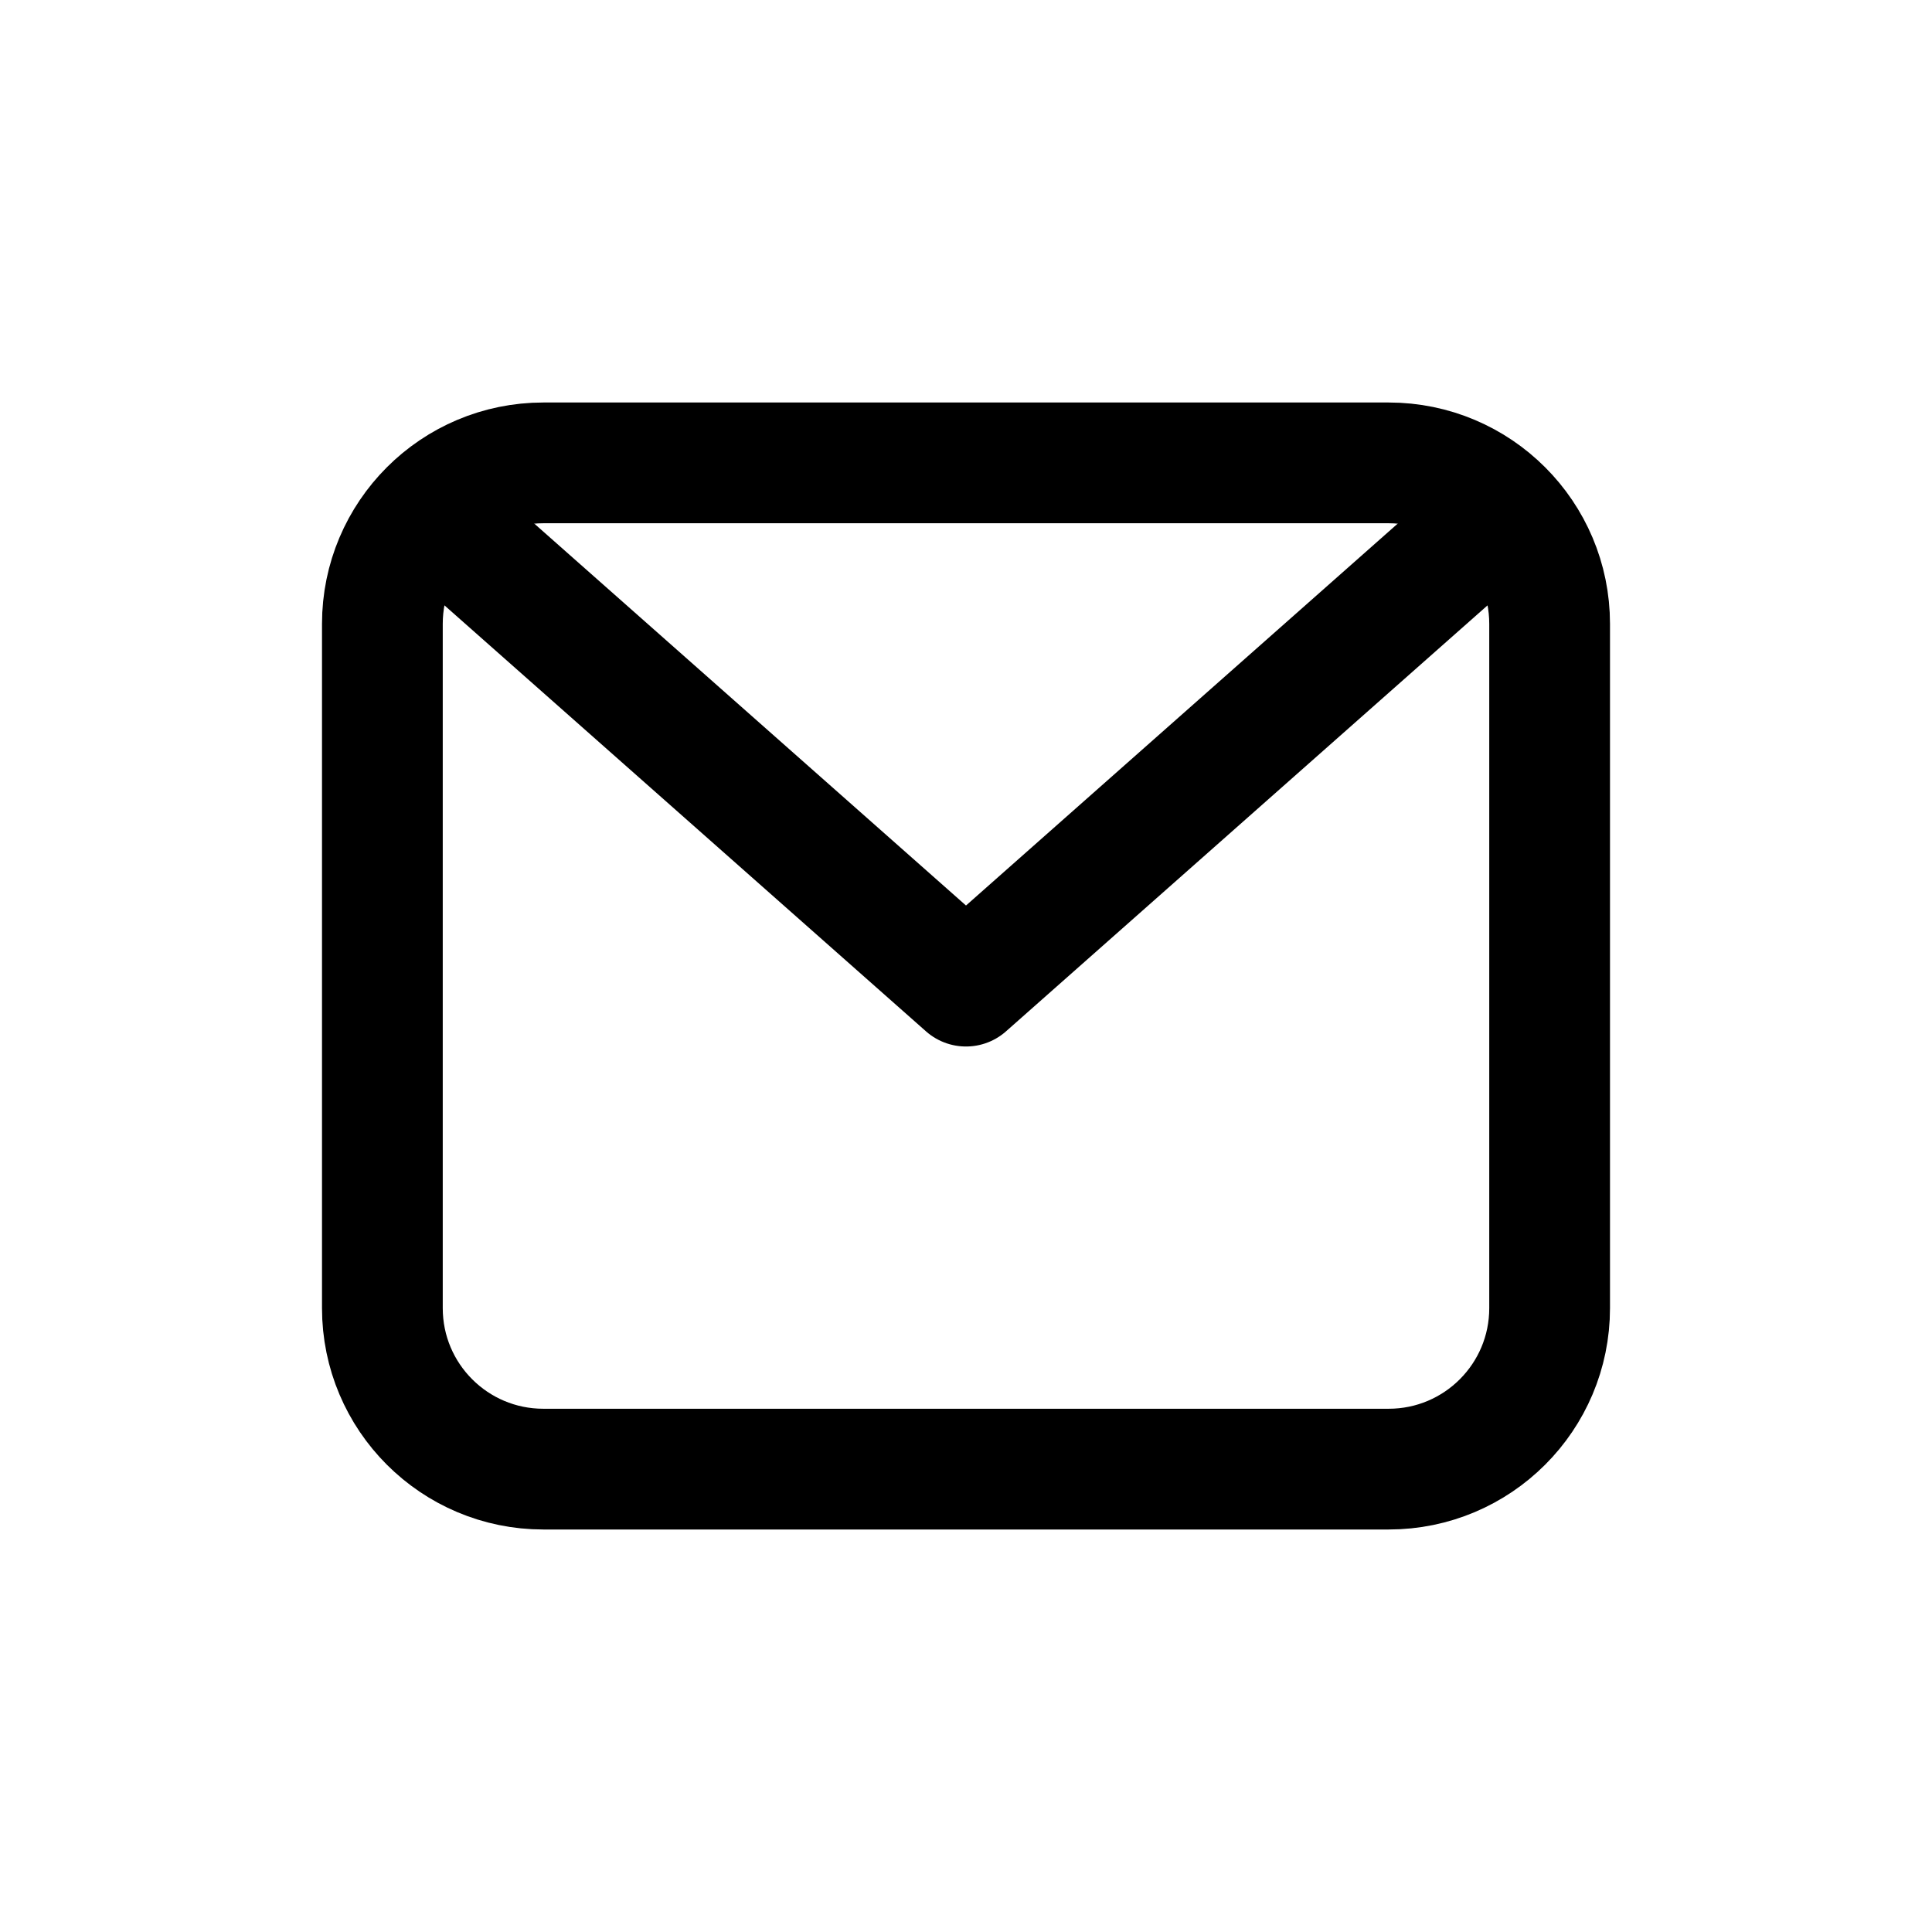
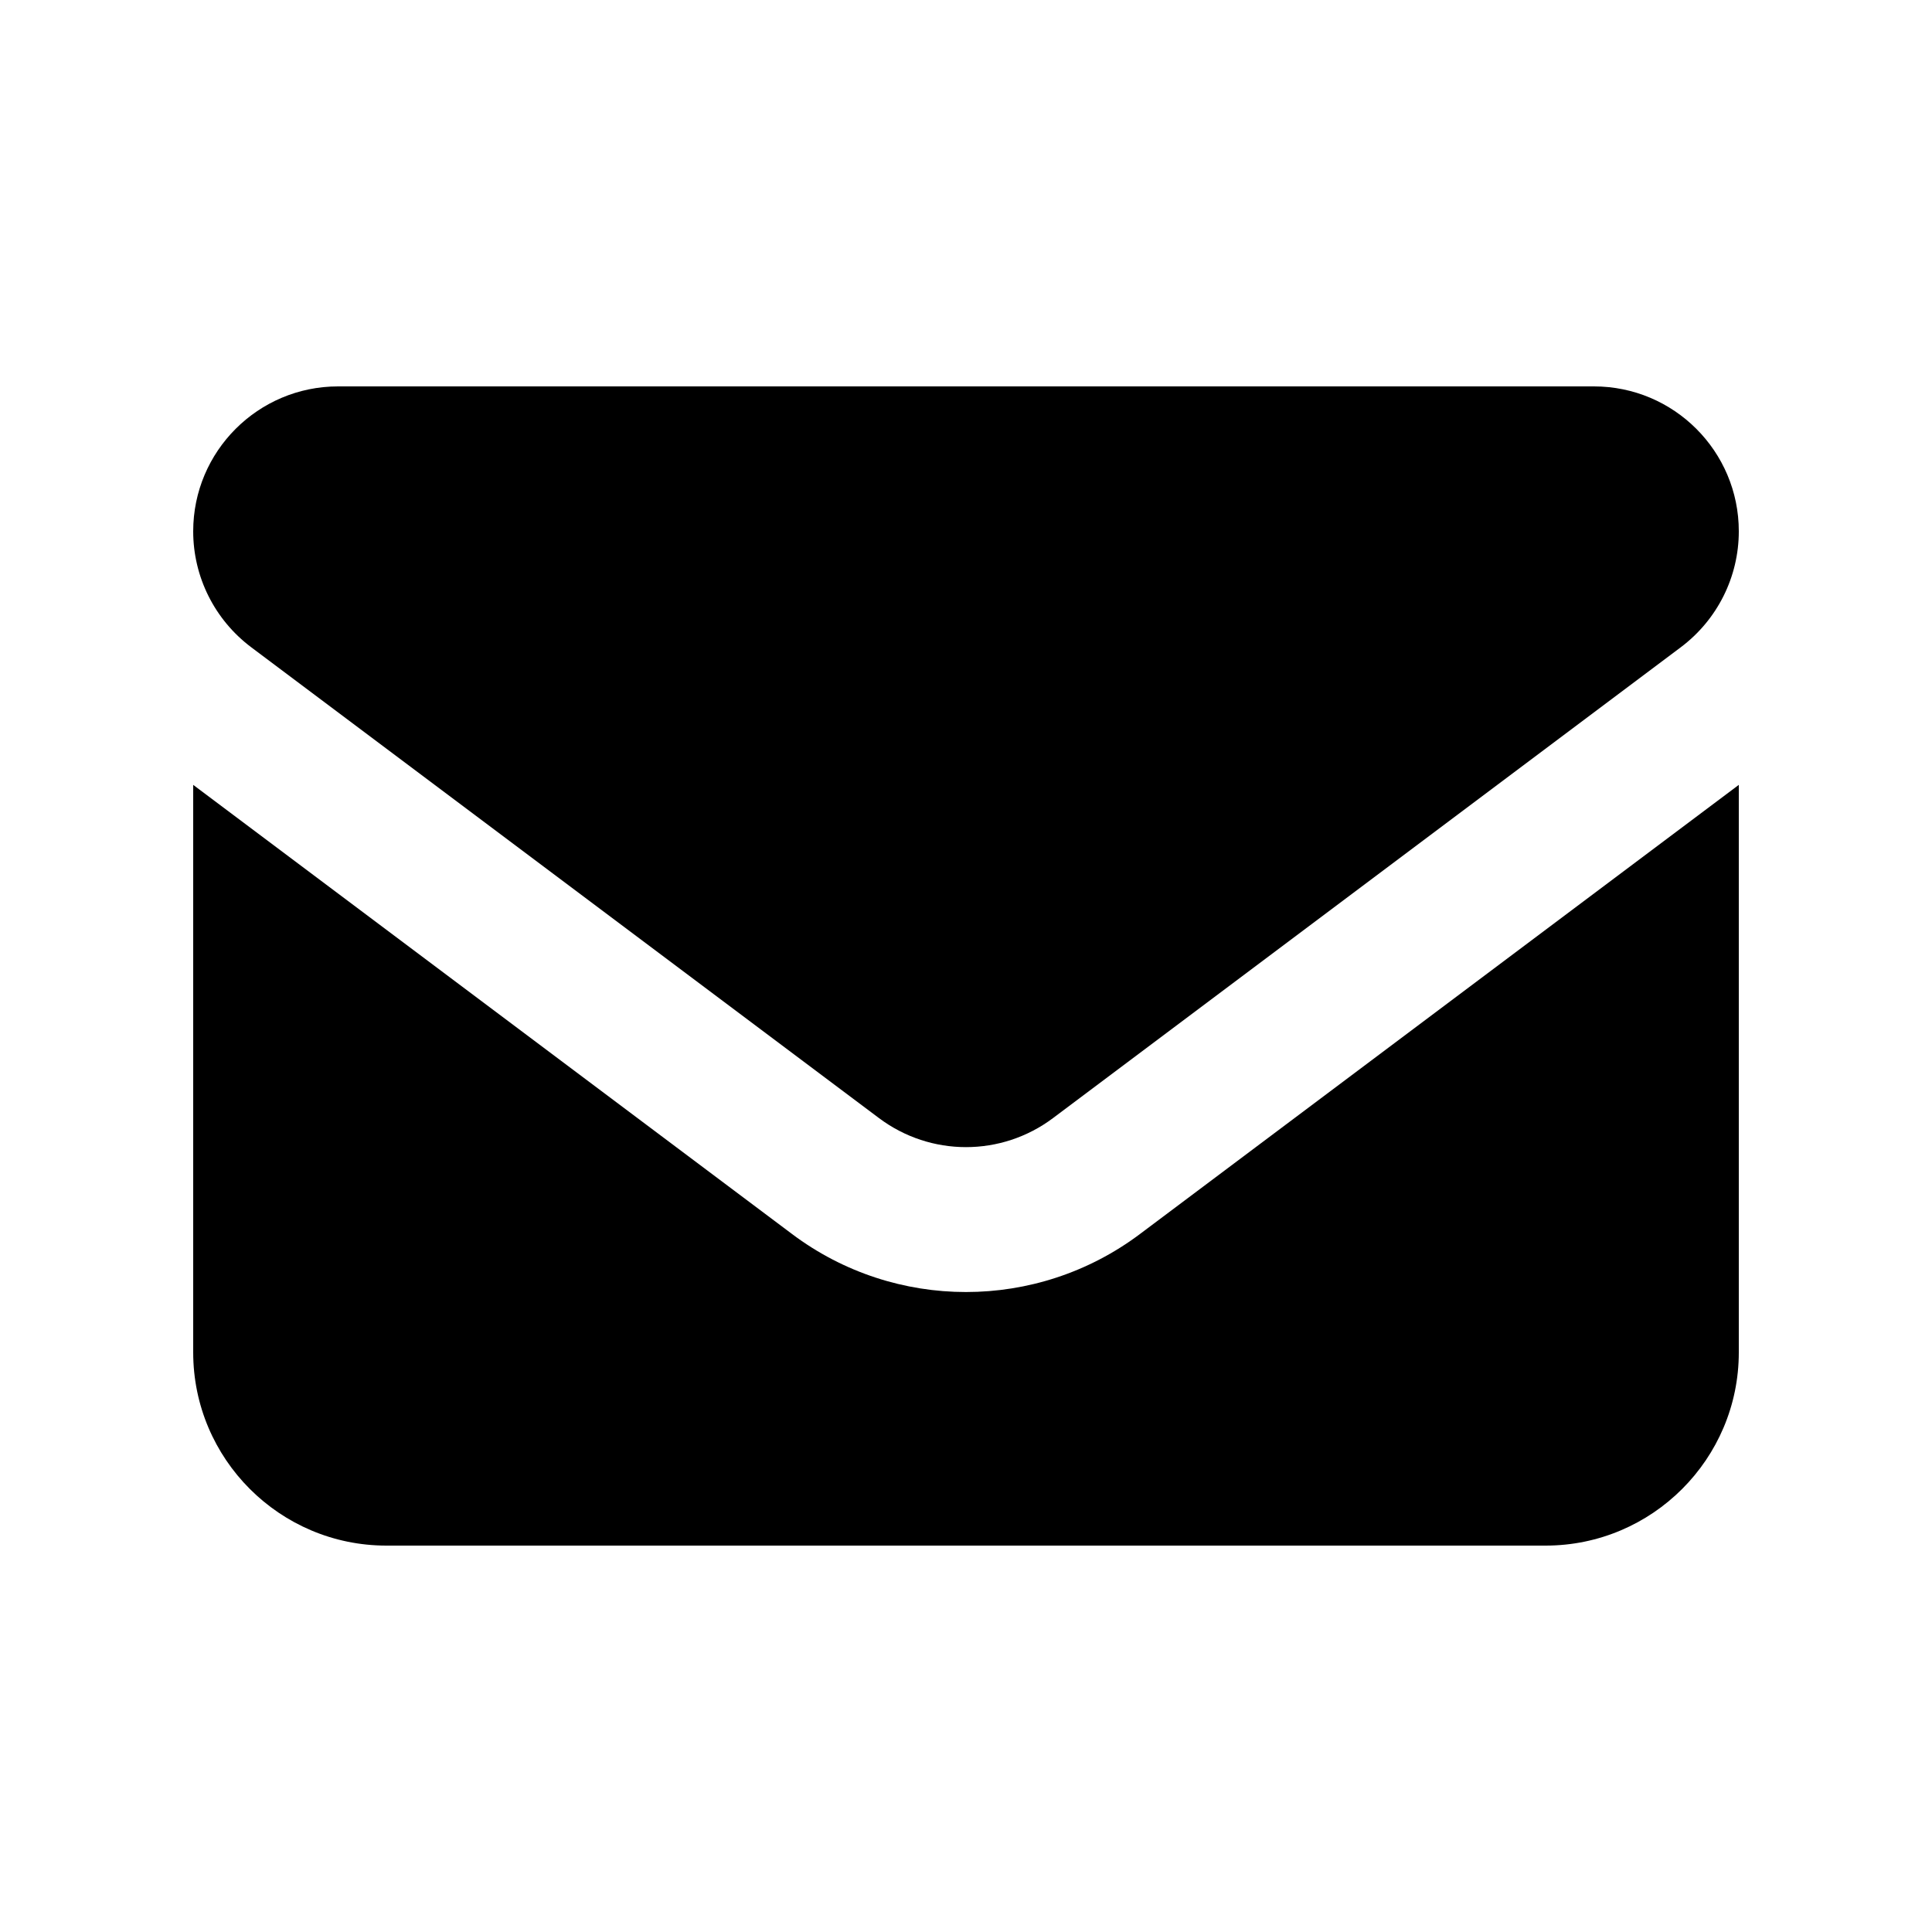
- <svg width="24" height="24" fill="none" viewBox="0 0 24 24">
-   <path stroke="currentColor" stroke-linecap="round" stroke-linejoin="round" stroke-width="1.5" d="M4.75 7.75C4.75 6.645 5.645 5.75 6.75 5.75H17.25C18.355 5.75 19.25 6.645 19.25 7.75V16.25C19.25 17.355 18.355 18.25 17.25 18.25H6.75C5.645 18.25 4.75 17.355 4.75 16.25V7.75Z" />
-   <path stroke="currentColor" stroke-linecap="round" stroke-linejoin="round" stroke-width="1.5" d="M5.5 6.5L12 12.25L18.5 6.5" />
+ <svg xmlns="http://www.w3.org/2000/svg" viewBox="0 0 640 640">
+   <path d="M112 128C85.5 128 64 149.5 64 176C64 191.1 71.1 205.3 83.2 214.4L291.2 370.4C308.3 383.2 331.7 383.2 348.8 370.4L556.8 214.4C568.9 205.3 576 191.1 576 176C576 149.5 554.5 128 528 128L112 128zM64 260L64 448C64 483.3 92.7 512 128 512L512 512C547.3 512 576 483.3 576 448L576 260L377.6 408.8C343.5 434.4 296.5 434.4 262.4 408.8L64 260z" />
</svg>
